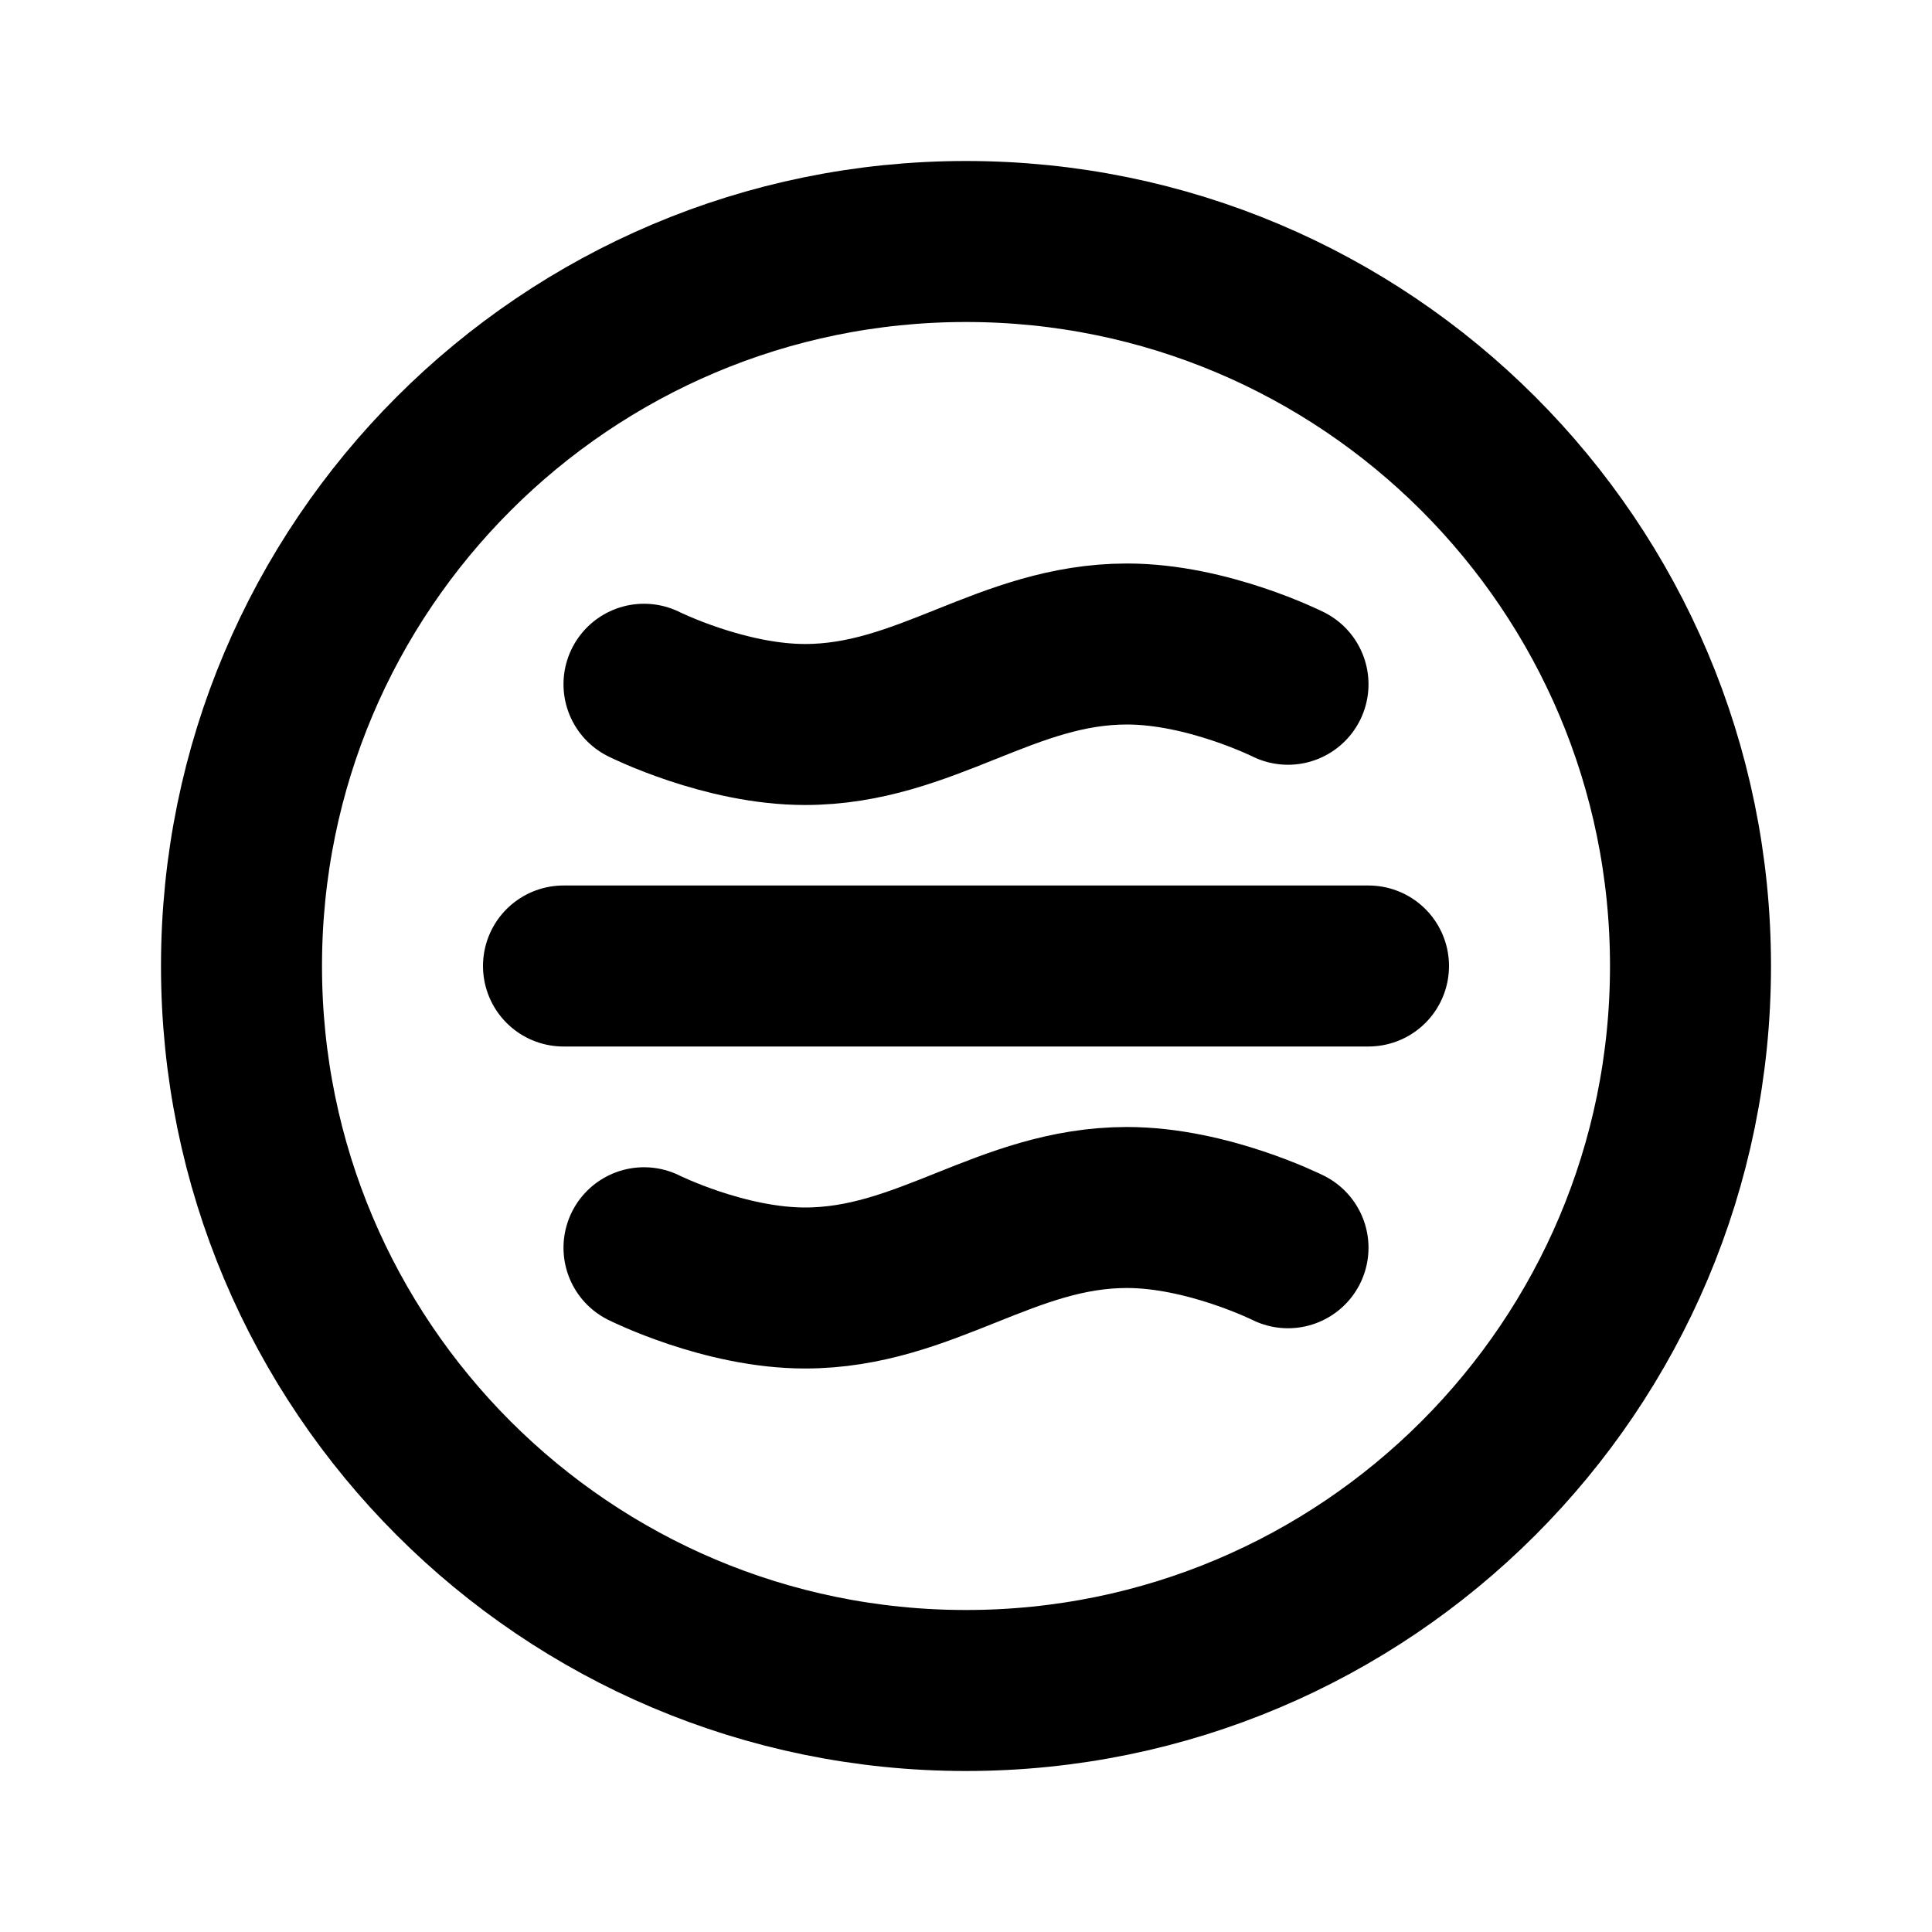
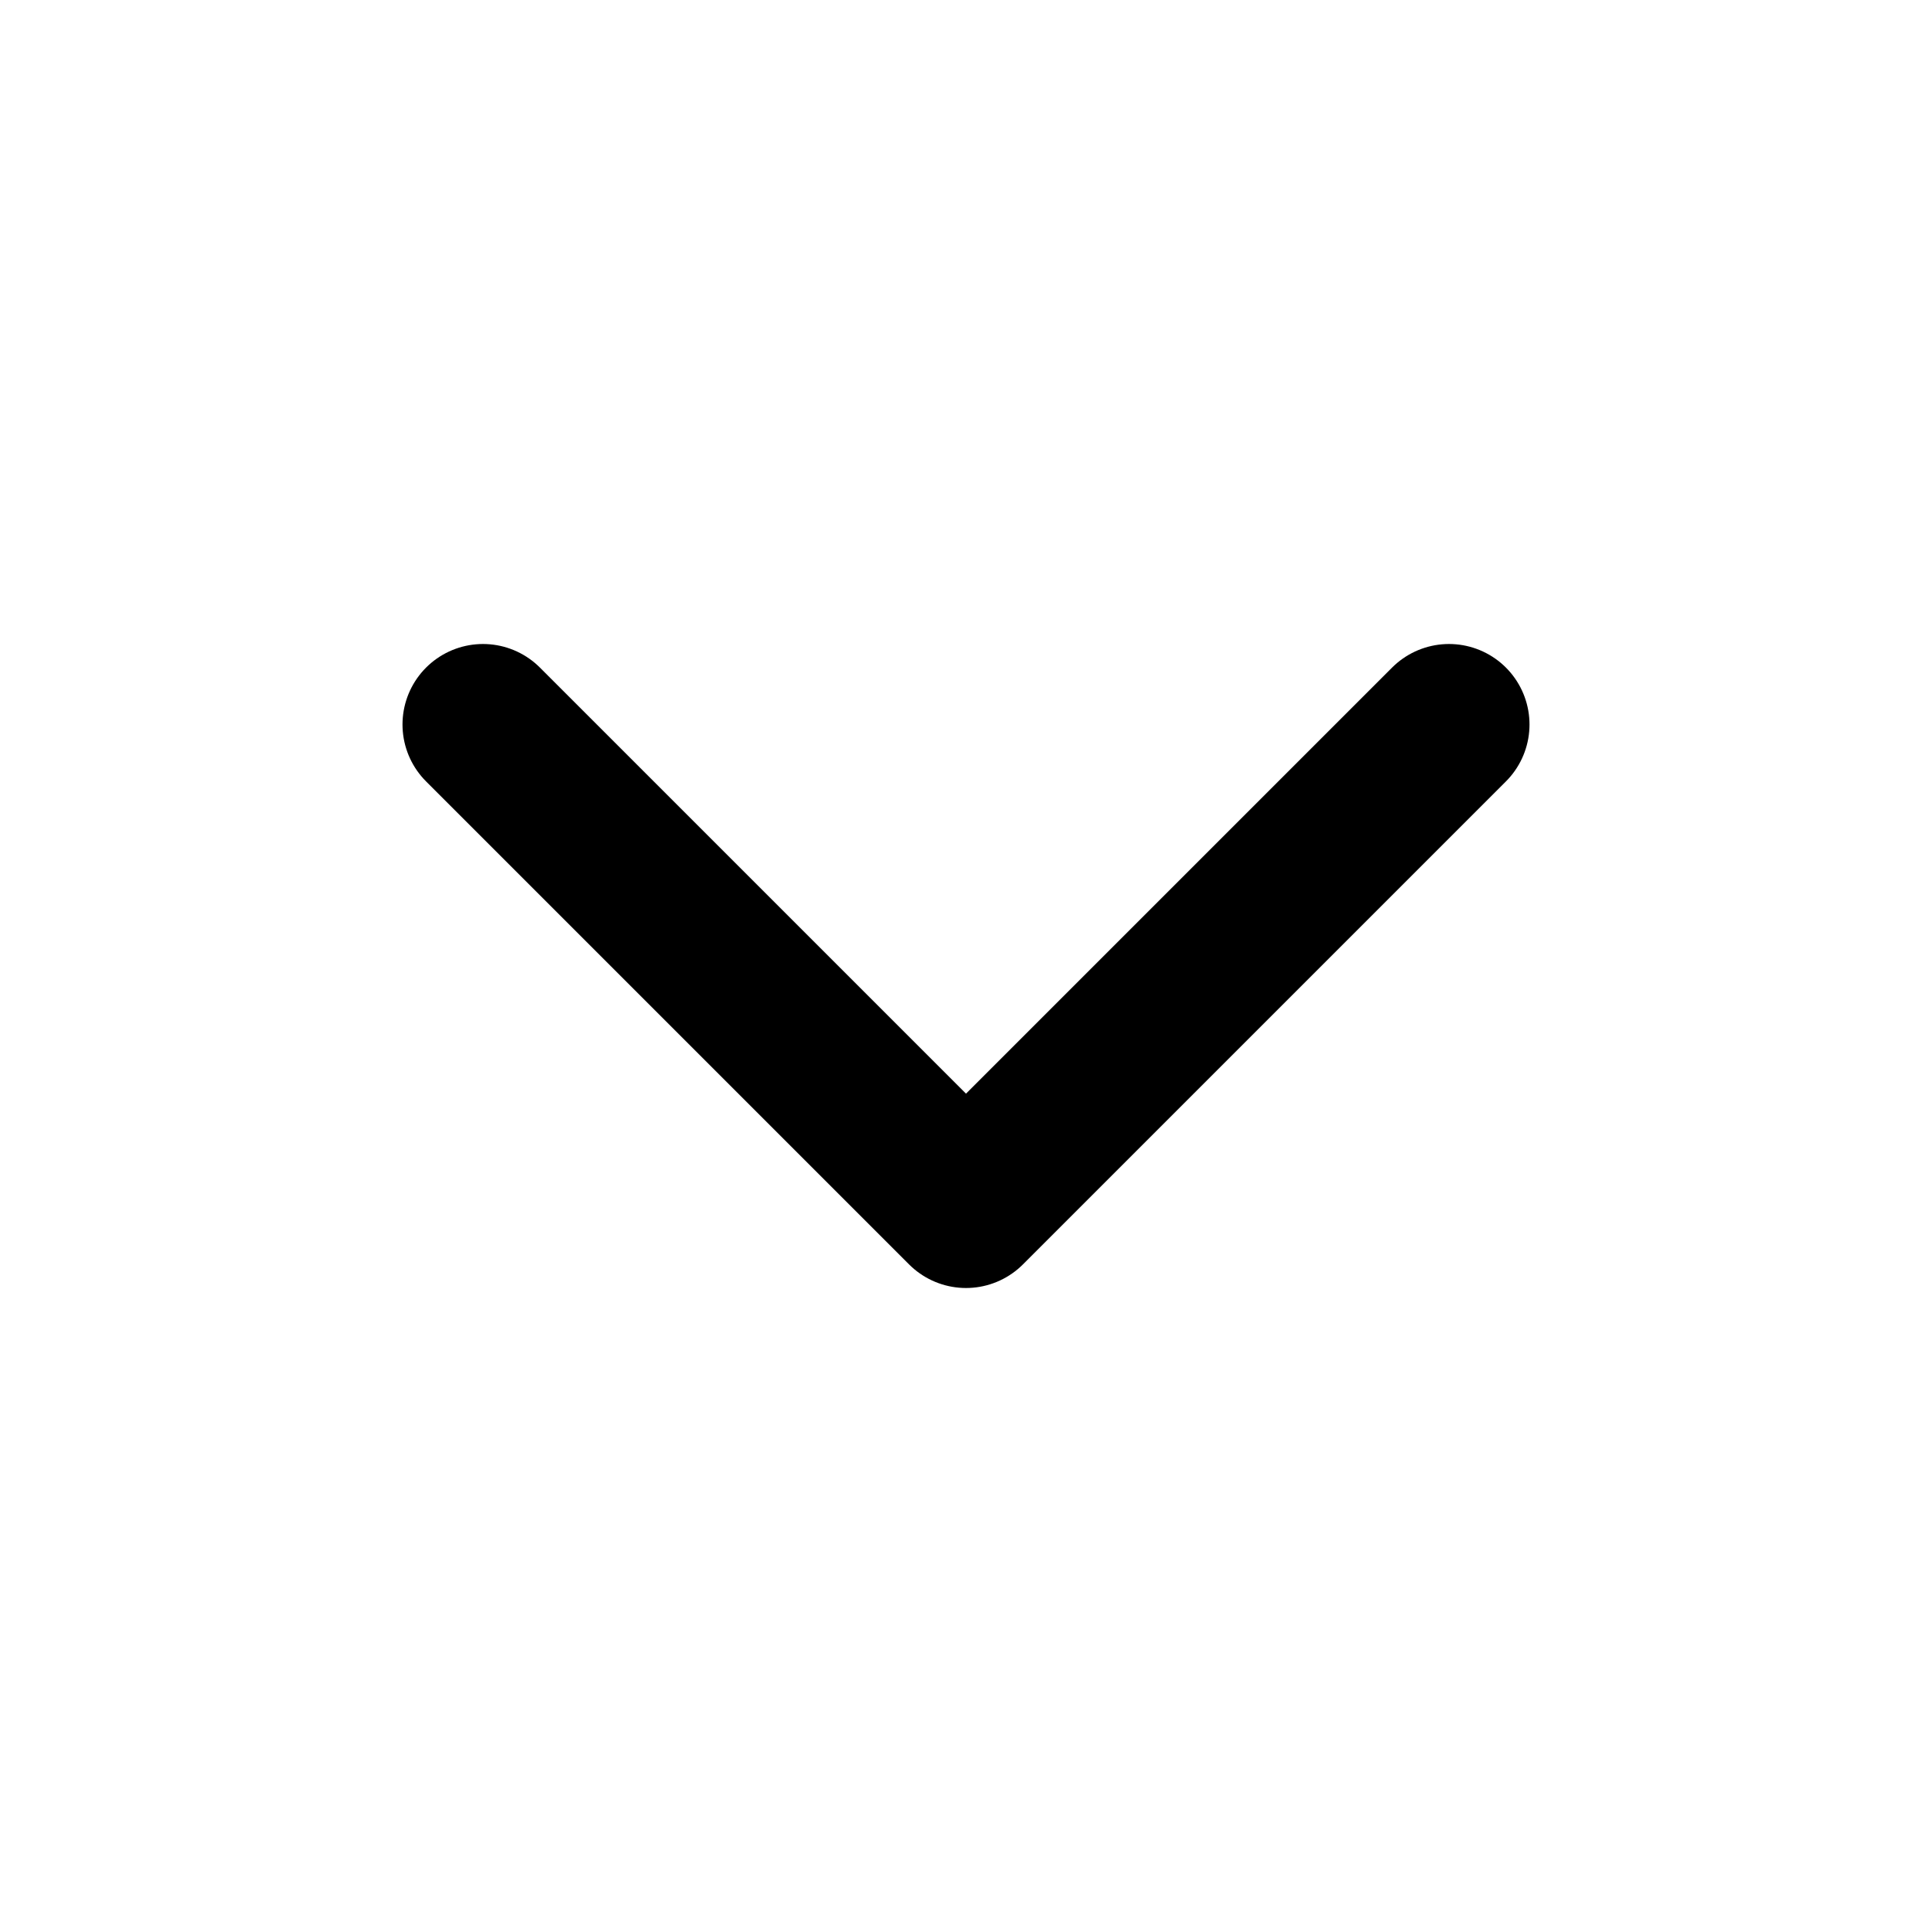
- <svg xmlns="http://www.w3.org/2000/svg" width="800px" height="800px" viewBox="0 0 24 24" fill="none">
-   <path d="M7 12H17M8 8.5C8 8.5 9 9 10 9C11.5 9 12.5 8 14 8C15 8 16 8.5 16 8.5M8 15.5C8 15.5 9 16 10 16C11.5 16 12.5 15 14 15C15 15 16 15.5 16 15.5M21 12C21 16.971 16.971 21 12 21C7.029 21 3 16.971 3 12C3 7.029 7.029 3 12 3C16.971 3 21 7.029 21 12Z" stroke="#000000" stroke-width="2" stroke-linecap="round" stroke-linejoin="round" />
+ <svg xmlns="http://www.w3.org/2000/svg" viewBox="0 0 24 24" fill="none" stroke="currentColor" stroke-width="2" stroke-linecap="round" stroke-linejoin="round">
+   <polyline points="6 9 12 15 18 9" />
</svg>
